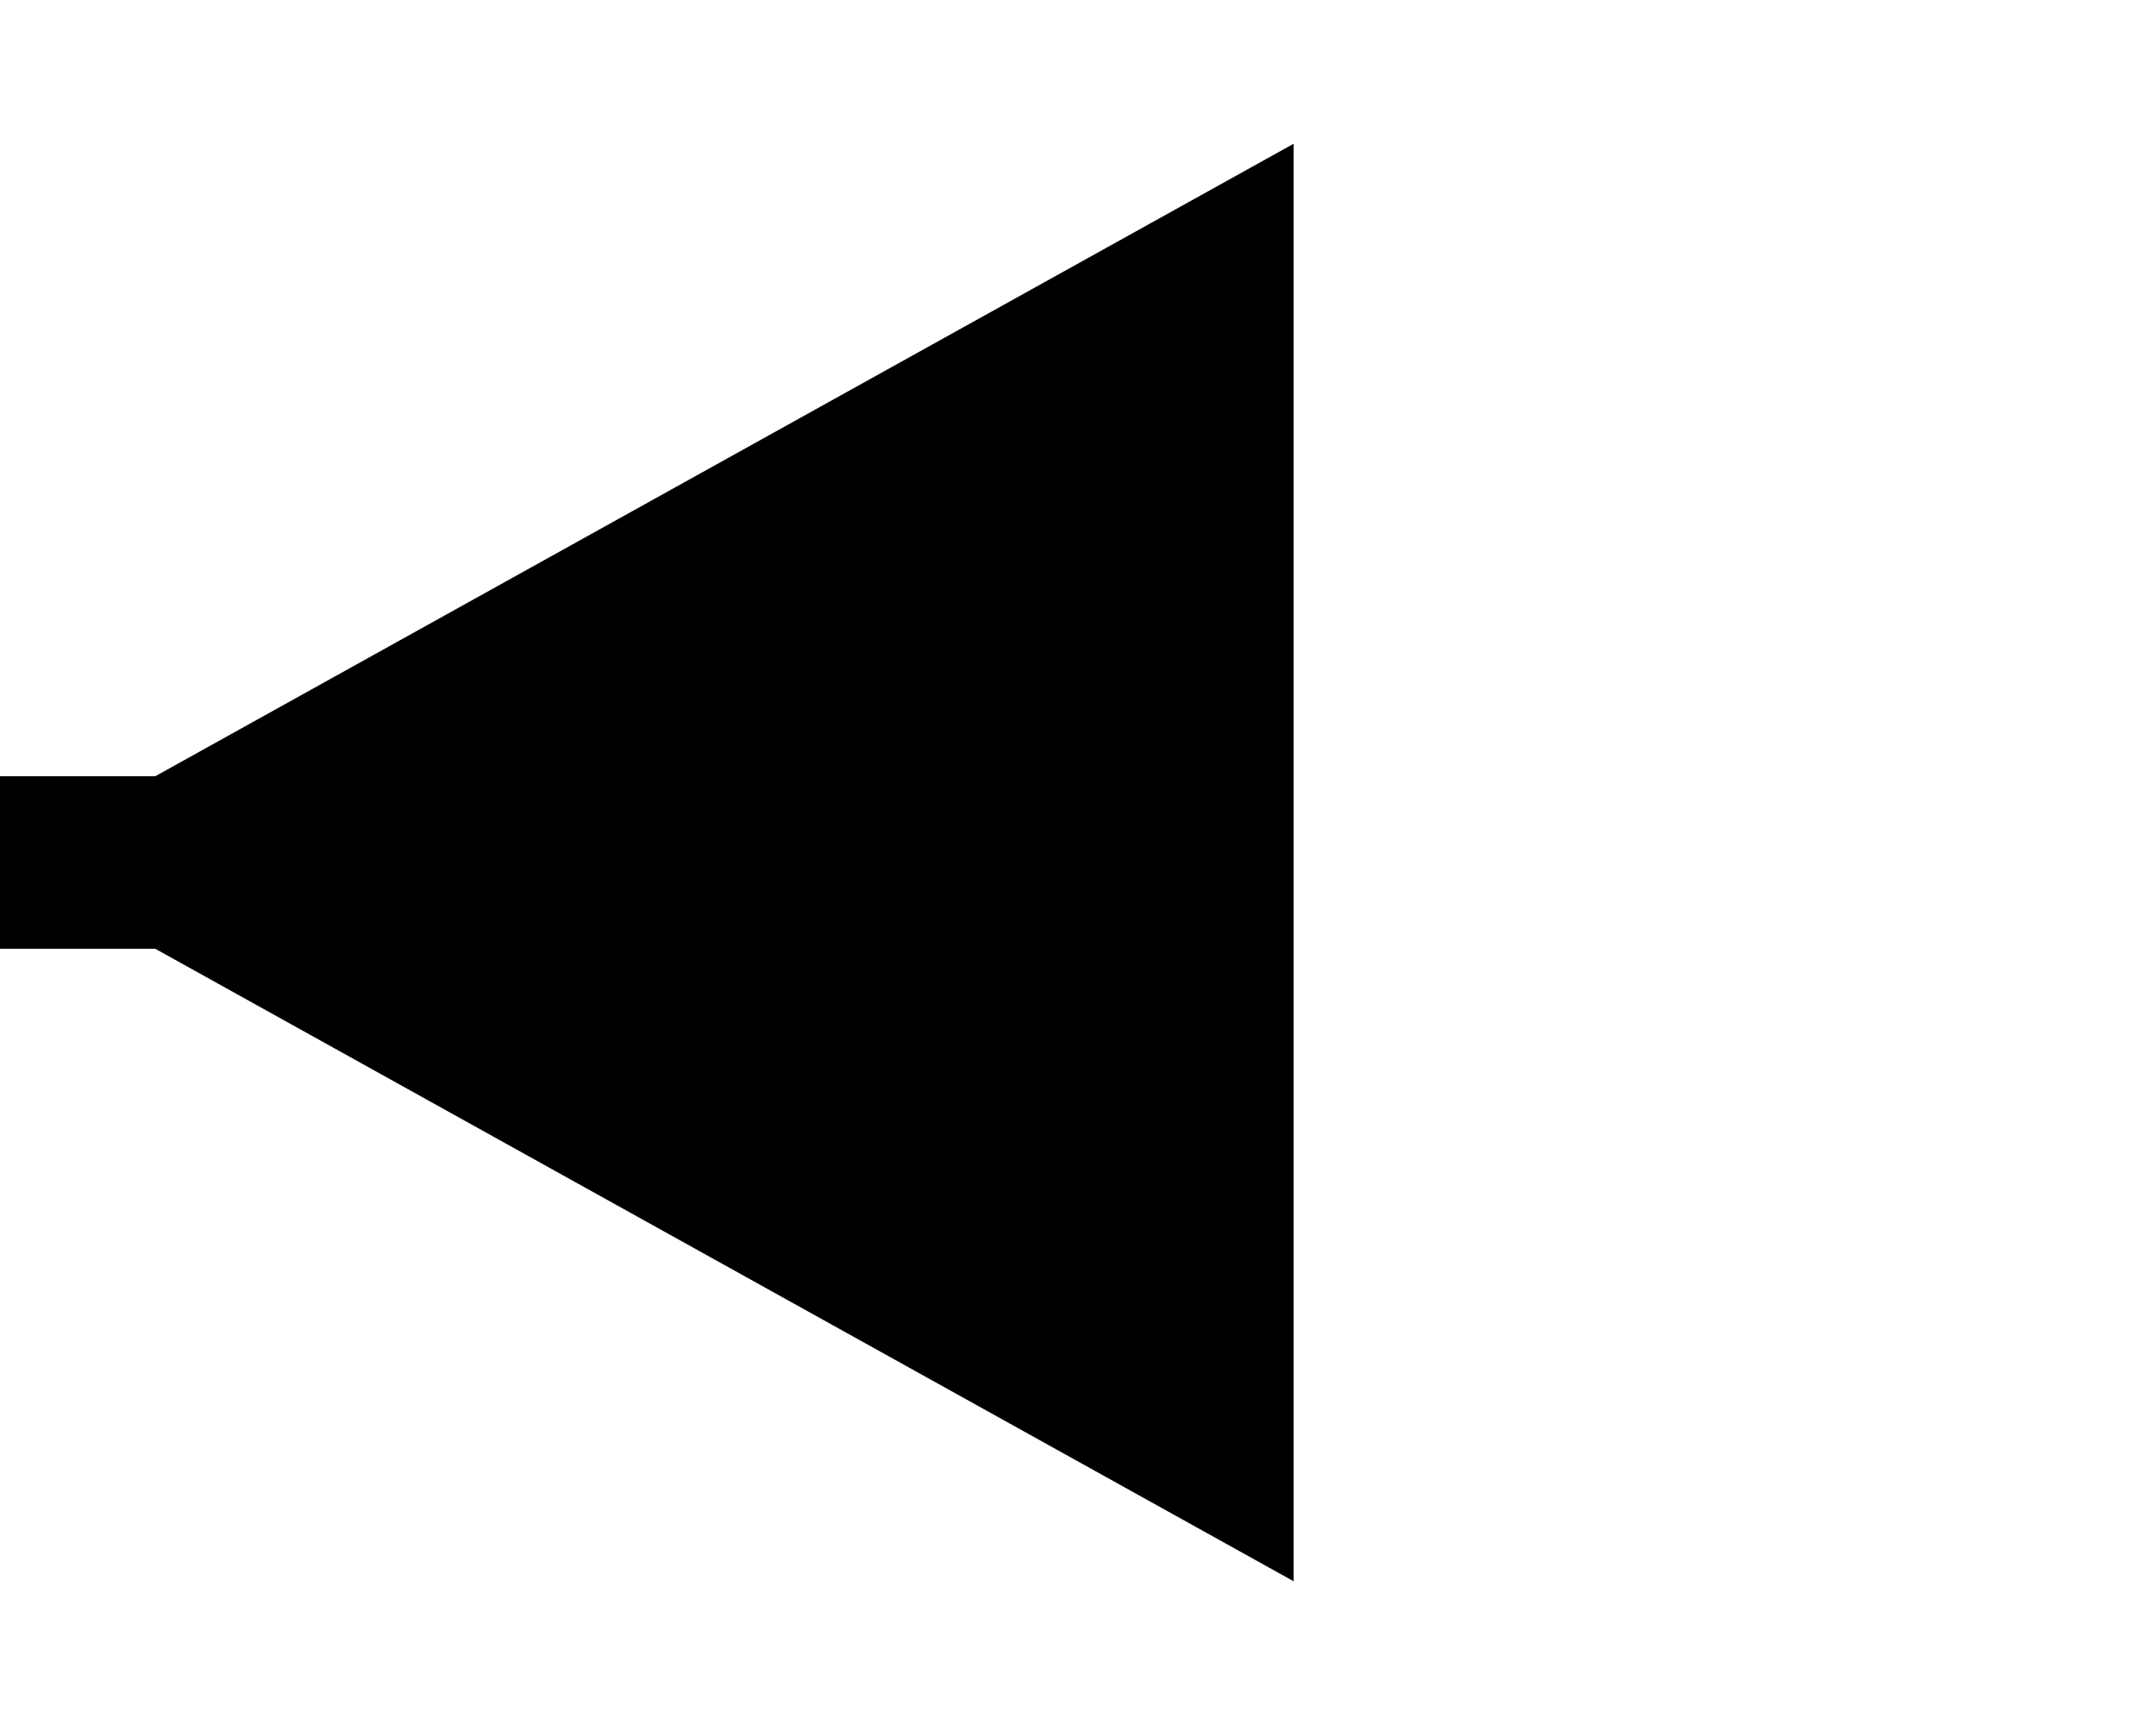
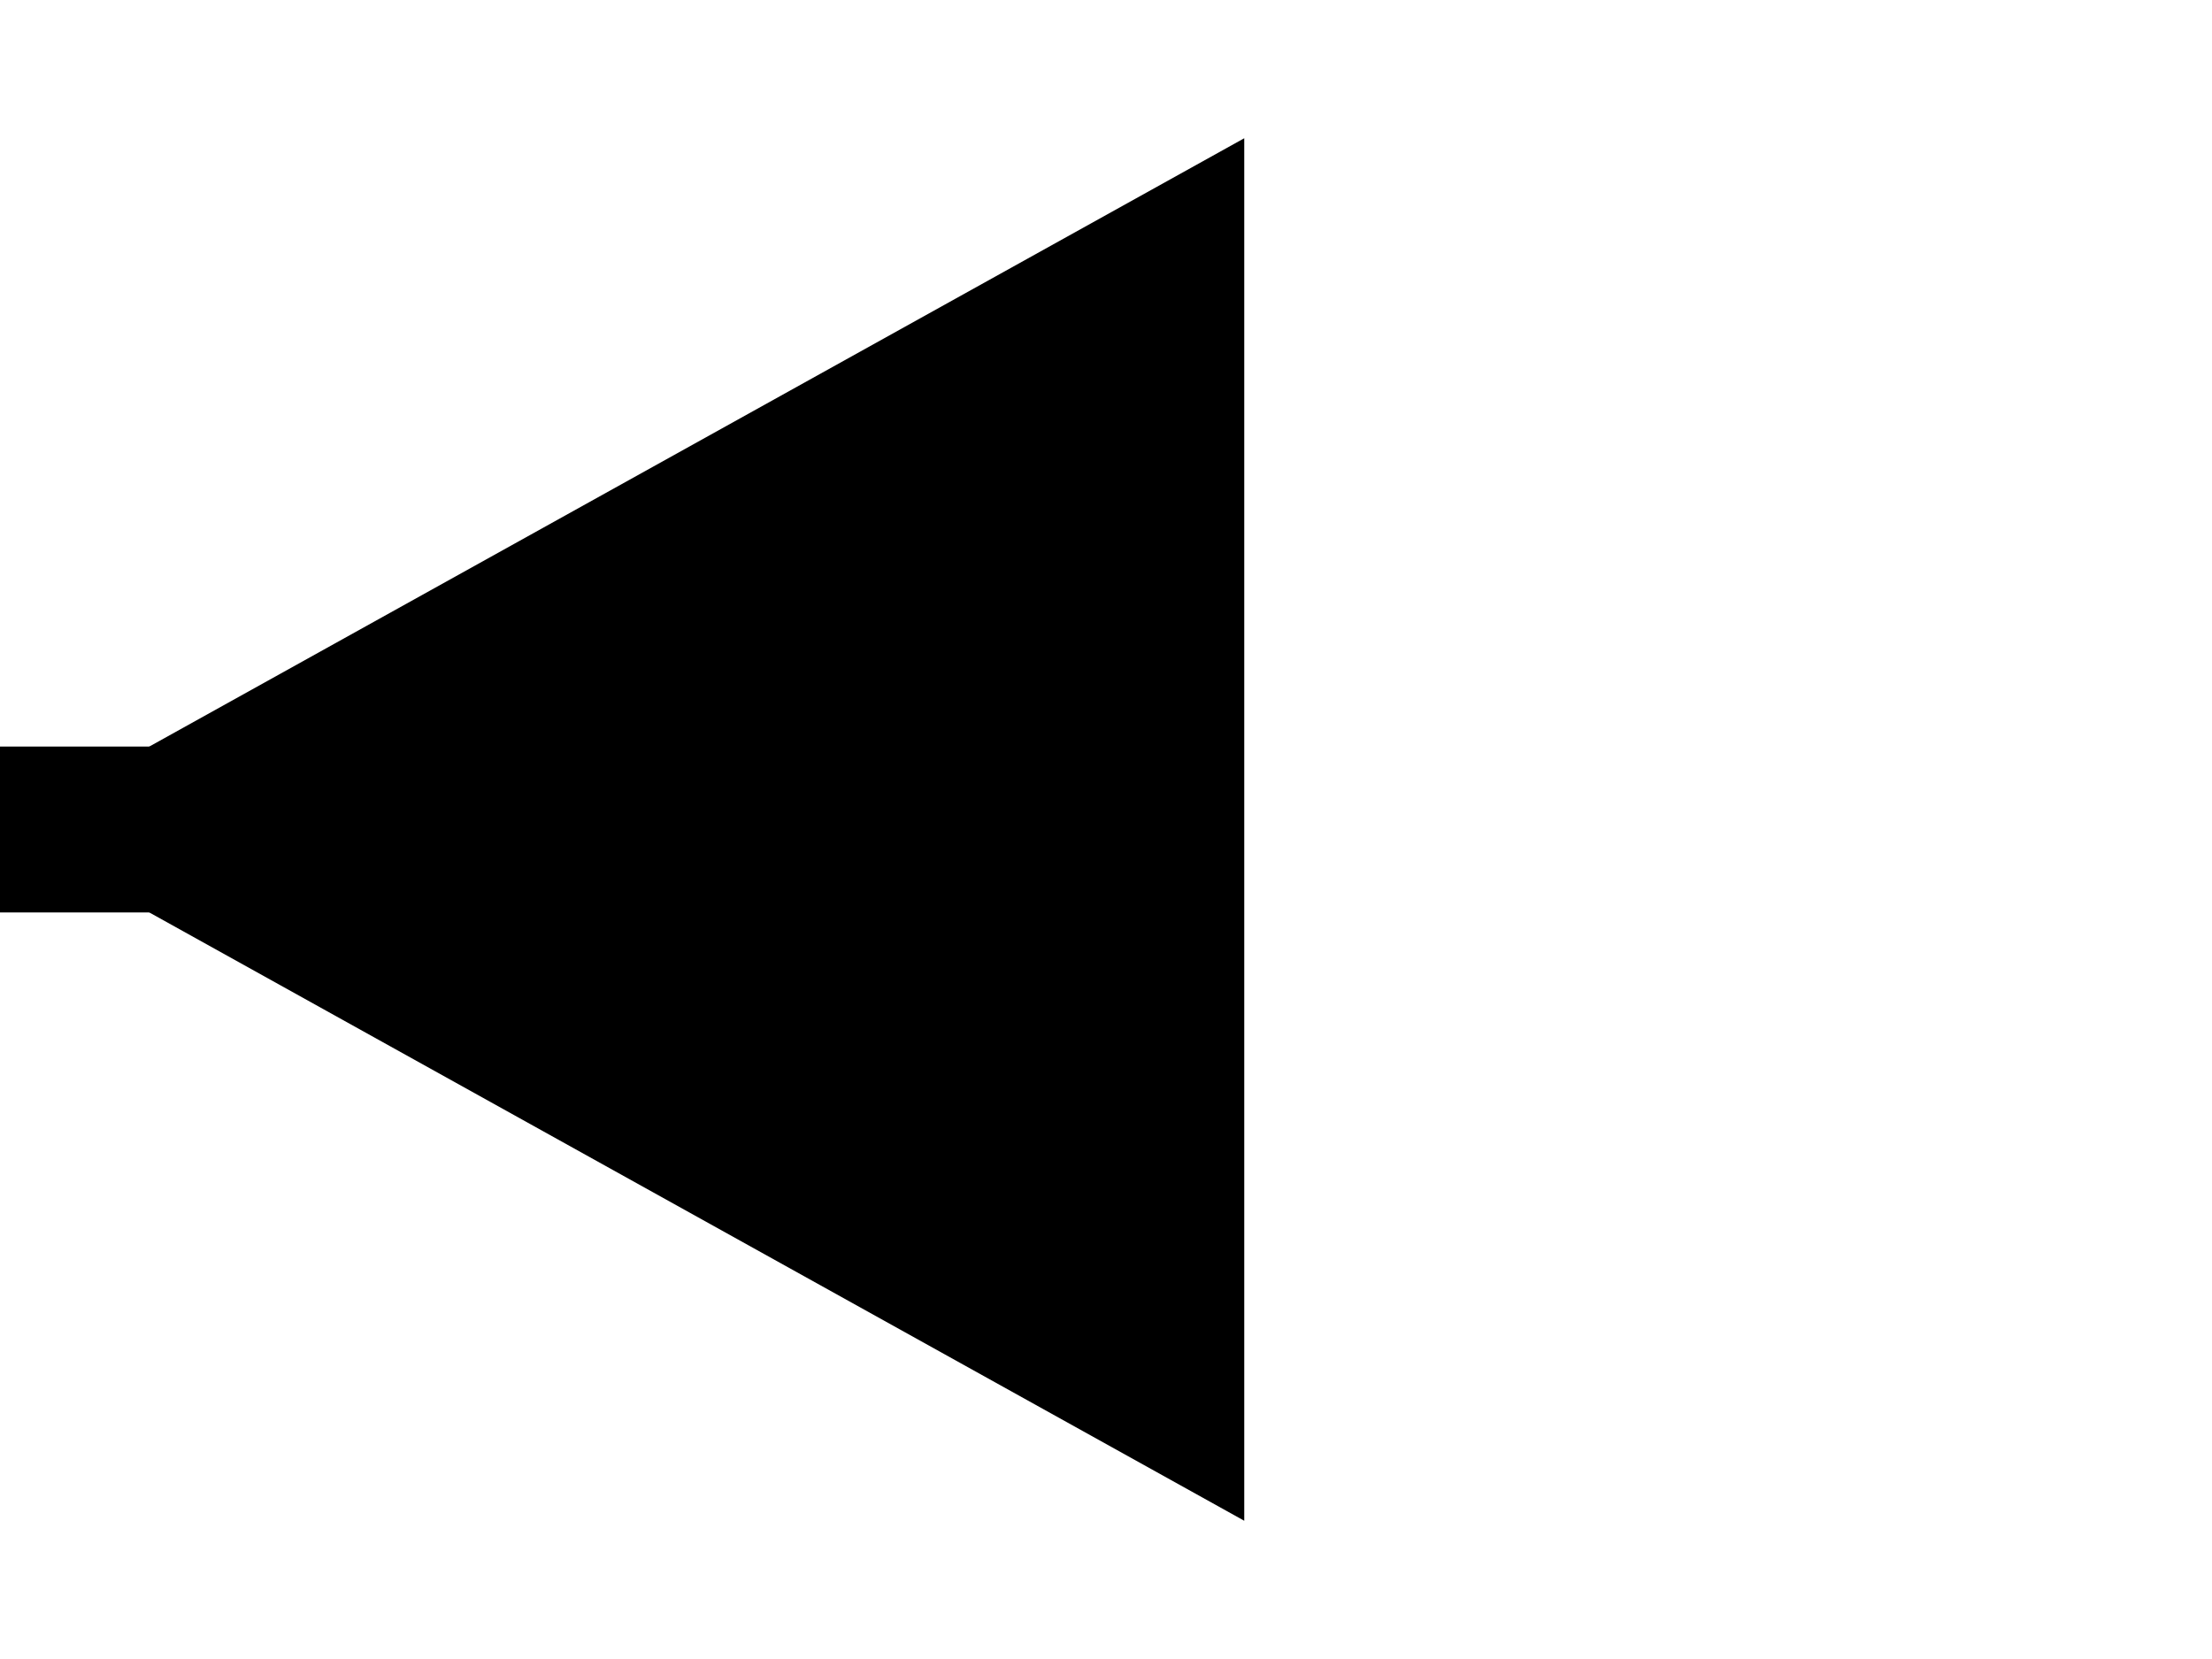
- <svg xmlns="http://www.w3.org/2000/svg" id="mim-necessary-stimulation" version="1.1" baseProfile="full" width="15" height="12" refX="11" refY="6" class="board-fill-color default-stroke-color solid-stroke" viewBox="0 0 15 12">
+ <svg xmlns="http://www.w3.org/2000/svg" id="mim-necessary-stimulation" version="1.1" baseProfile="full" width="16" height="12" refX="15" refY="6" class="board-fill-color default-stroke-color solid-stroke" viewBox="0 0 16 12">
  <rect stroke="none" x="0" y="5.4" width="2" height="1.2" />
-   <line fill="none" stroke-width="1" x1="14" y1="0" x2="14" y2="12" />
-   <polygon stroke-width="1" points="9,11 0,6 9,1" />
+   <line fill="none" stroke-width="1" x1="15" y1="0" x2="15" y2="12" />
+   <polygon stroke-width="1" points="0,6 9,11 9,1" />
</svg>
